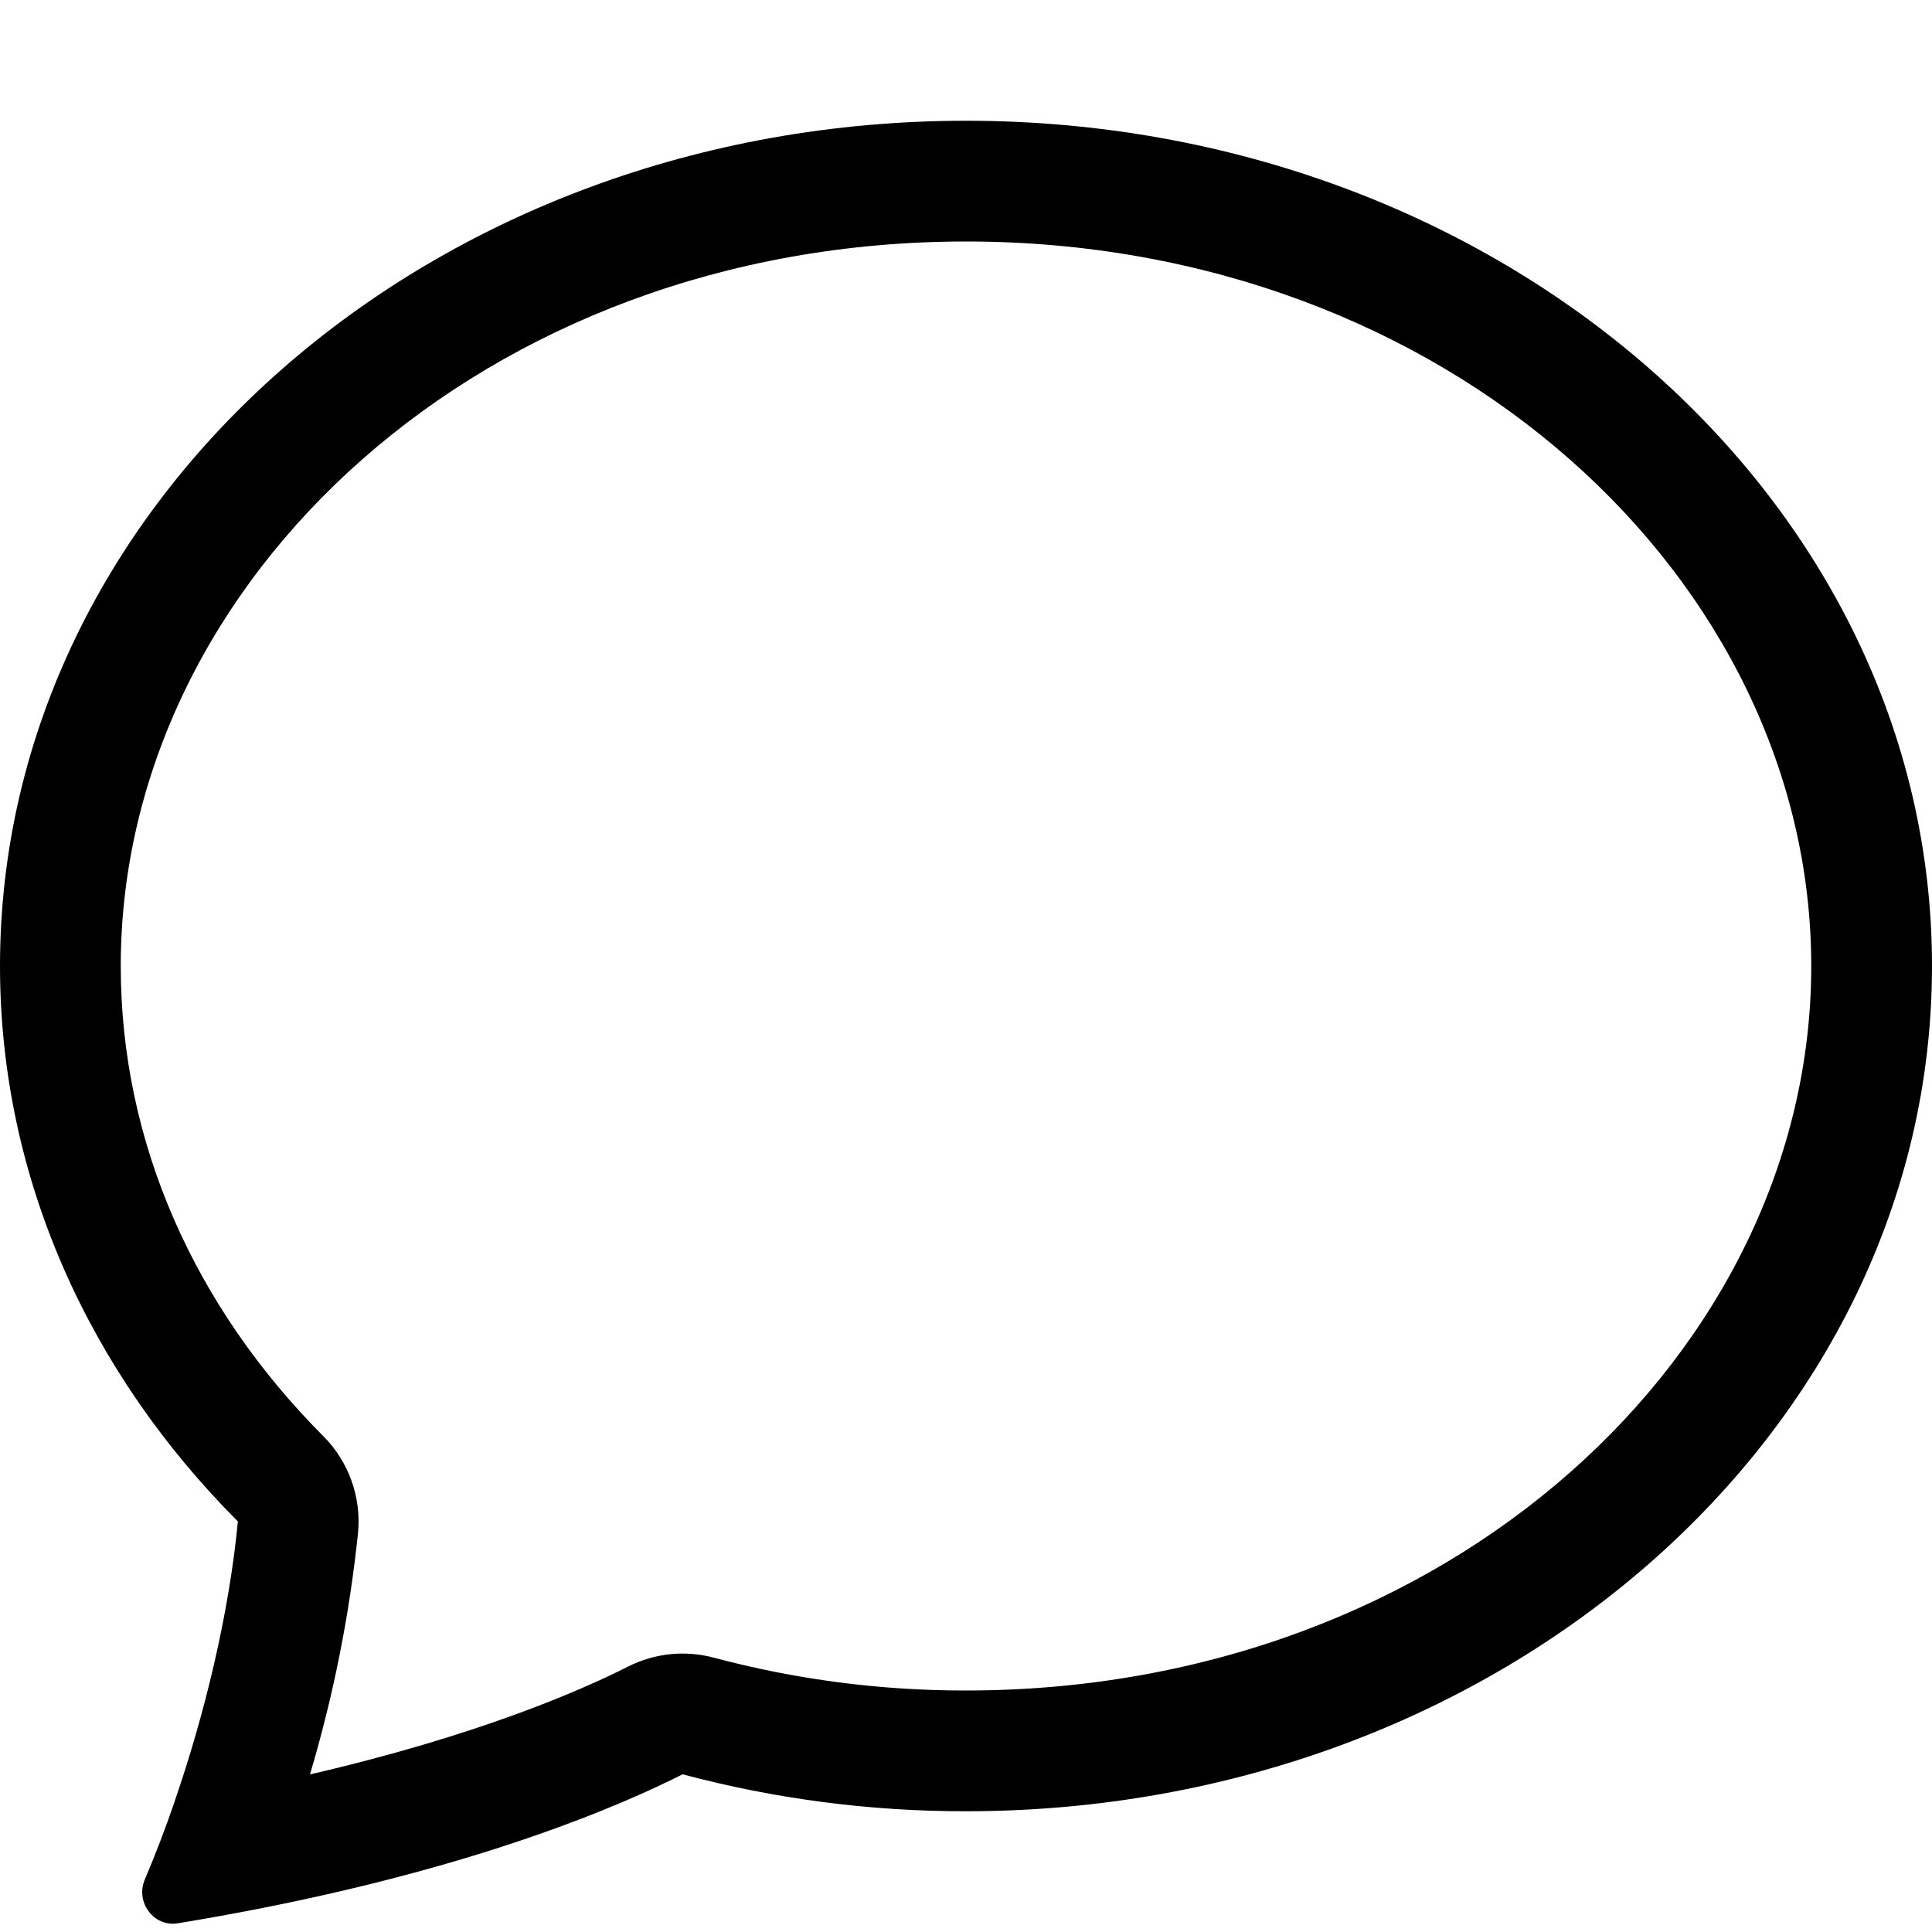
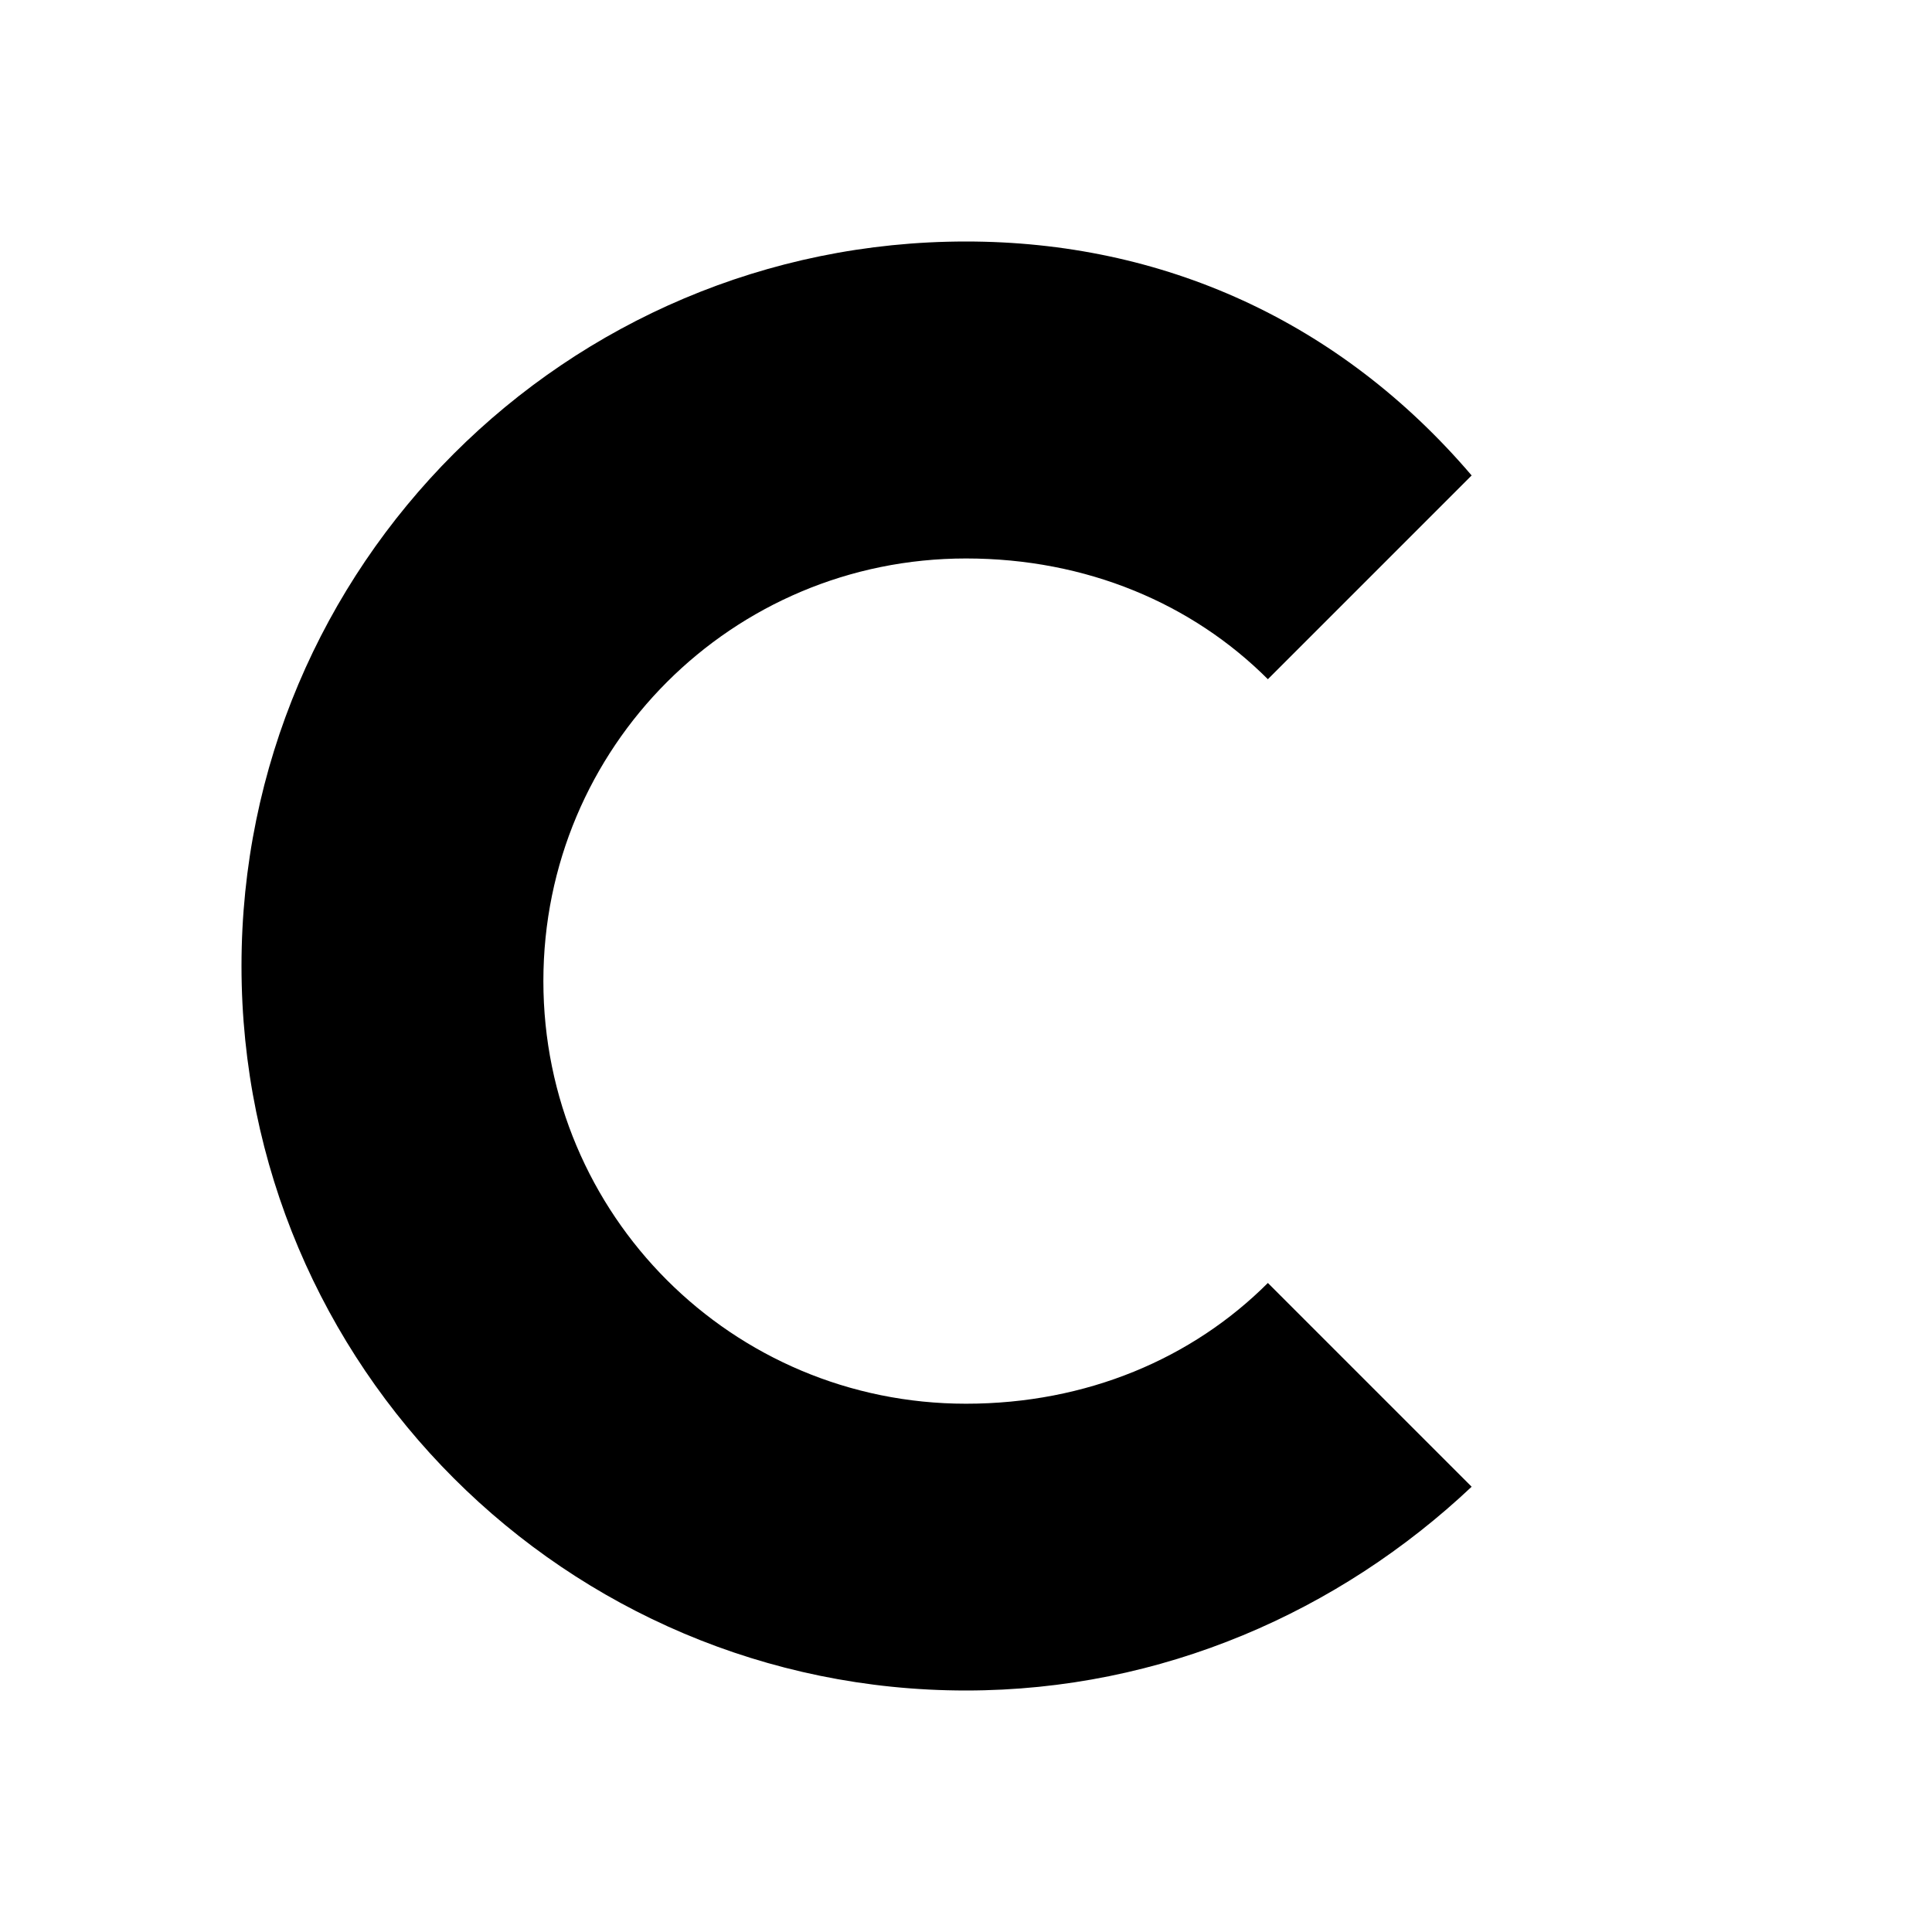
- <svg xmlns="http://www.w3.org/2000/svg" width="16" height="16" fill="currentColor" class="bi bi-chat" viewBox="0 0 16 16">
-   <path d="M2.678 11.894a1 1 0 0 1 .287.801 10.97 10.97 0 0 1-.398 2c1.395-.323 2.247-.697 2.634-.893a1 1 0 0 1 .71-.074A8.06 8.06 0 0 0 8 14c3.996 0 7-2.807 7-6 0-3.192-3.004-6-7-6S1 4.808 1 8c0 1.468.617 2.83 1.678 3.894zm-.493 3.905a21.682 21.682 0 0 1-.713.129c-.2.032-.352-.176-.273-.362a9.68 9.68 0 0 0 .244-.637l.003-.01c.248-.72.45-1.548.524-2.319C.743 11.37 0 9.76 0 8c0-3.866 3.582-7 8-7s8 3.134 8 7-3.582 7-8 7a9.06 9.06 0 0 1-2.347-.306c-.52.263-1.639.742-3.468 1.105z" />
+ <svg xmlns="http://www.w3.org/2000/svg" width="512" height="512" viewBox="0 0 512 512" fill="currentColor">
+   <path d="M256 64c-106 0-192 86-192 192s86 192 192 192c52 0 99-21 134-54l-54-54c-20 20-48 32-80 32-62 0-112-50-112-112s50-112 112-112c32 0 60 12 80 32l54-54C355 85 308 64 256 64z" />
</svg>
